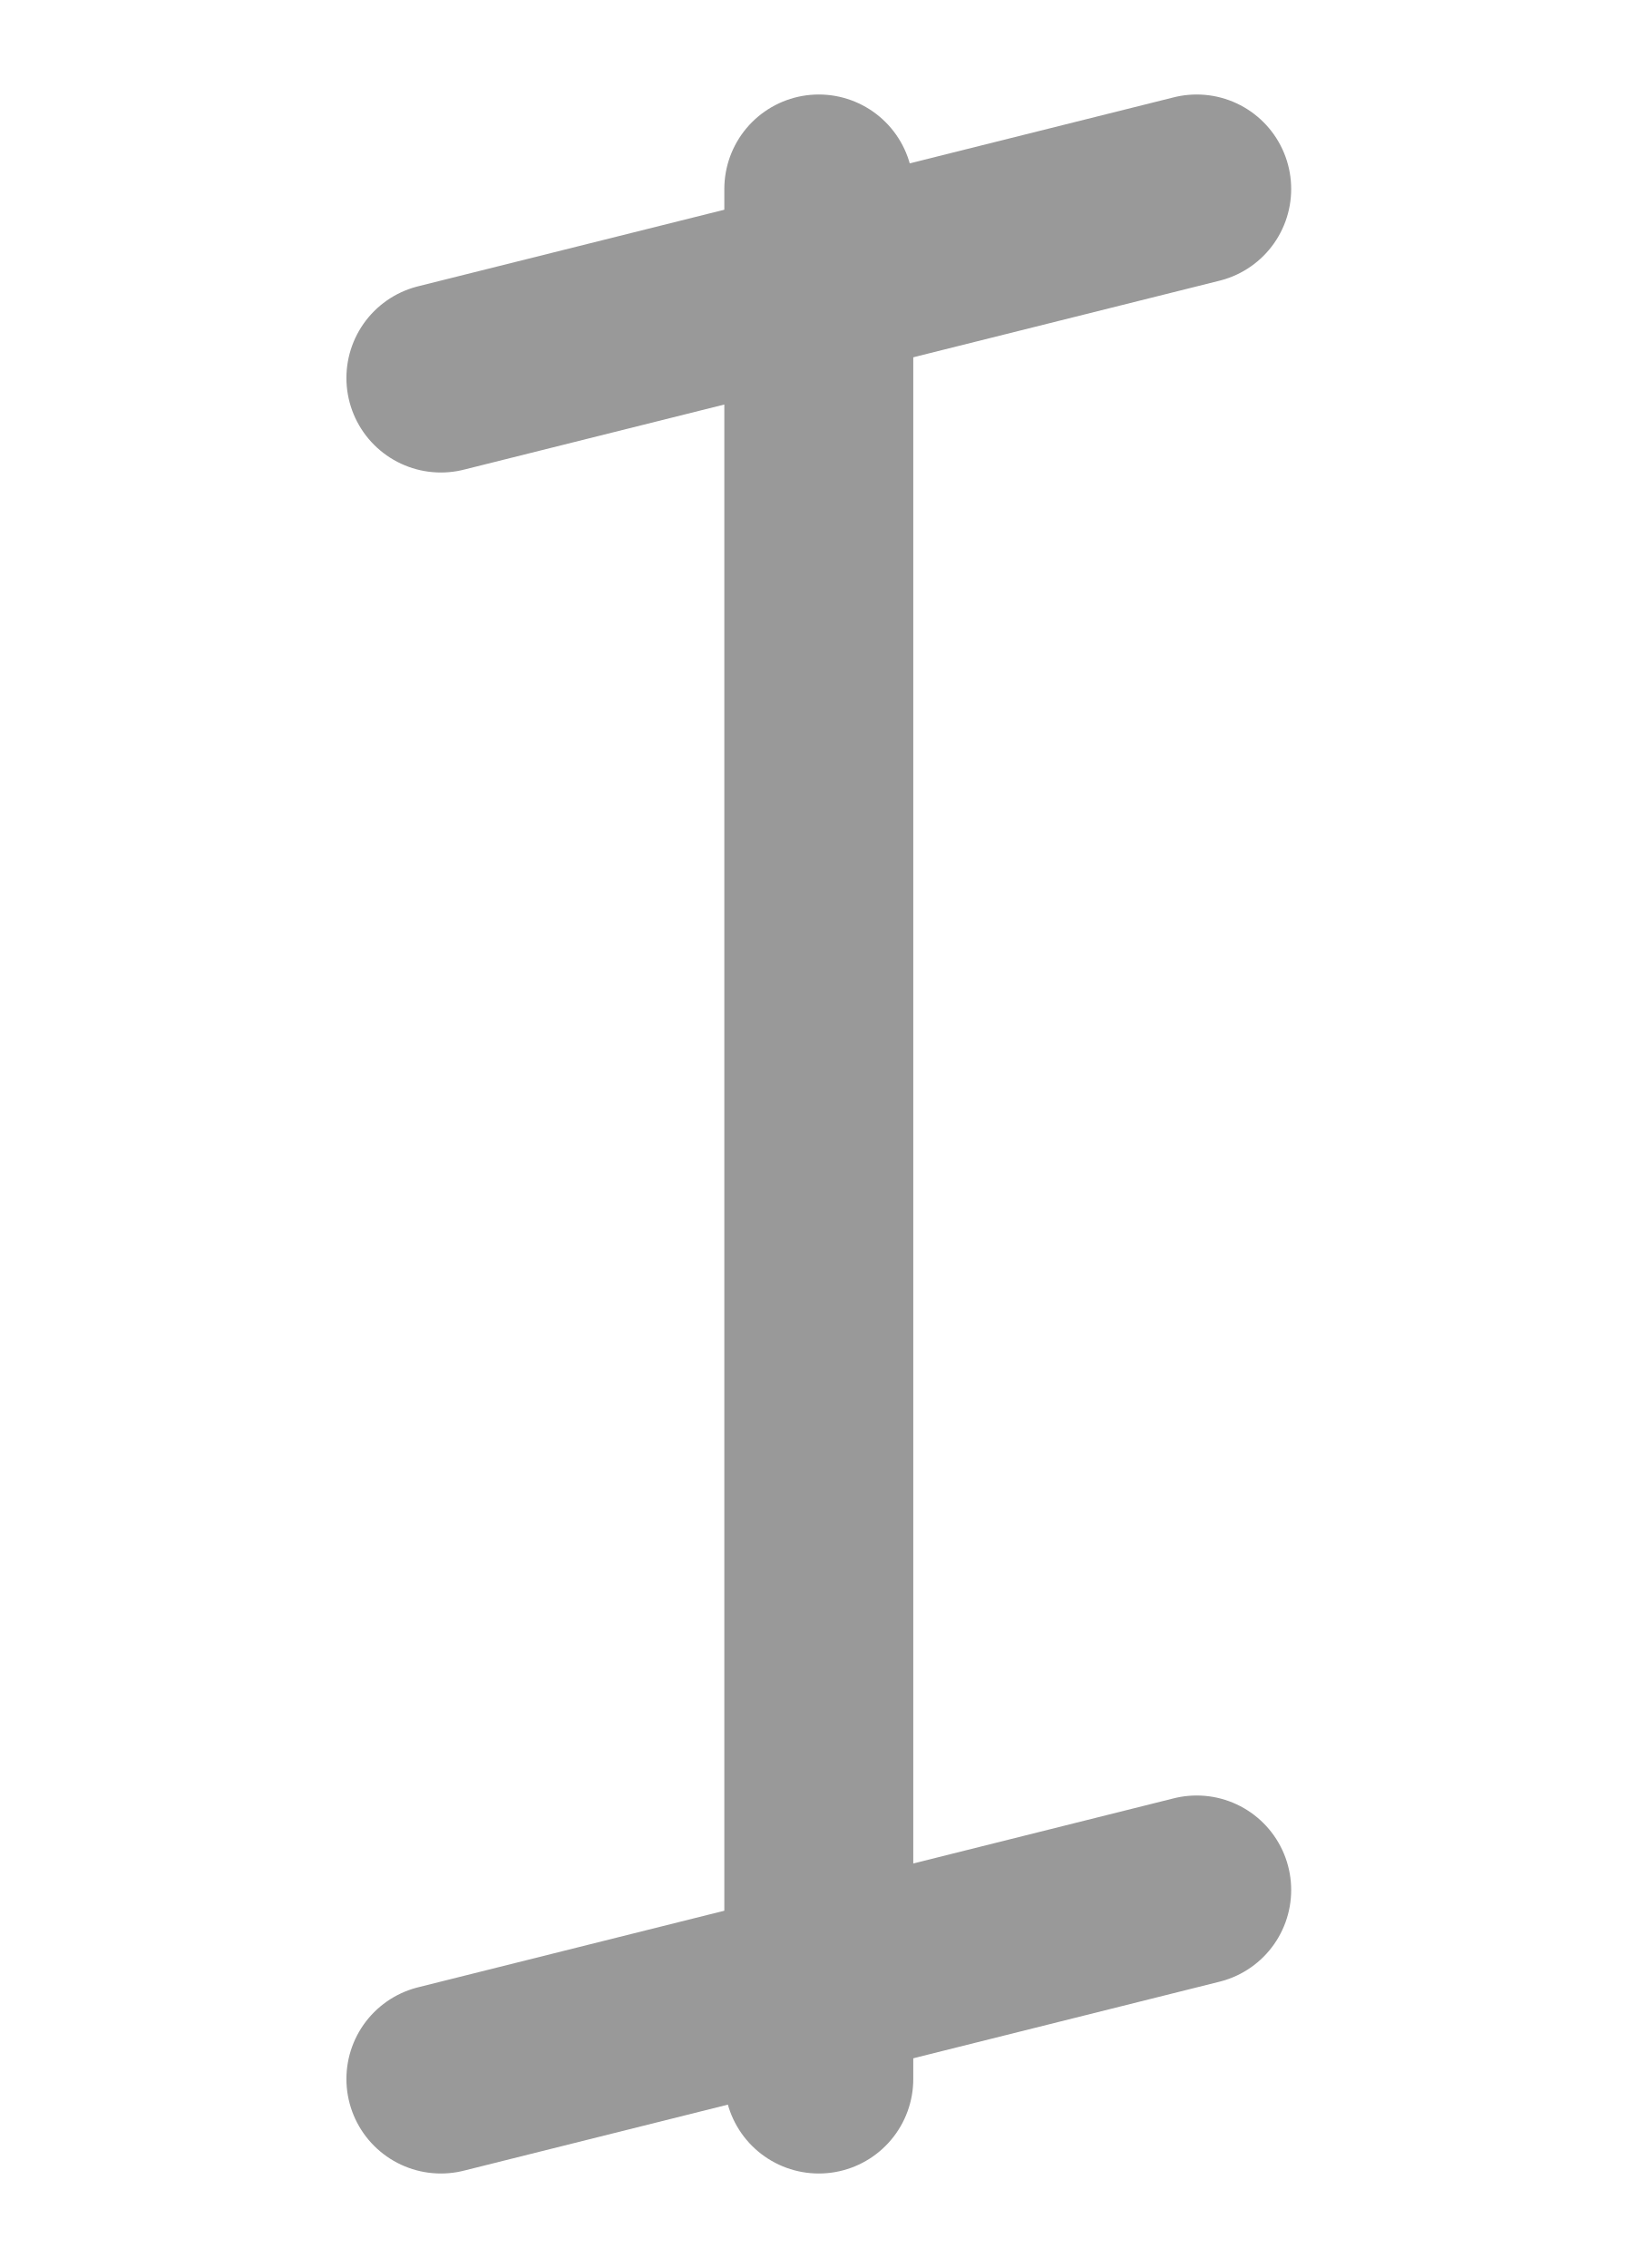
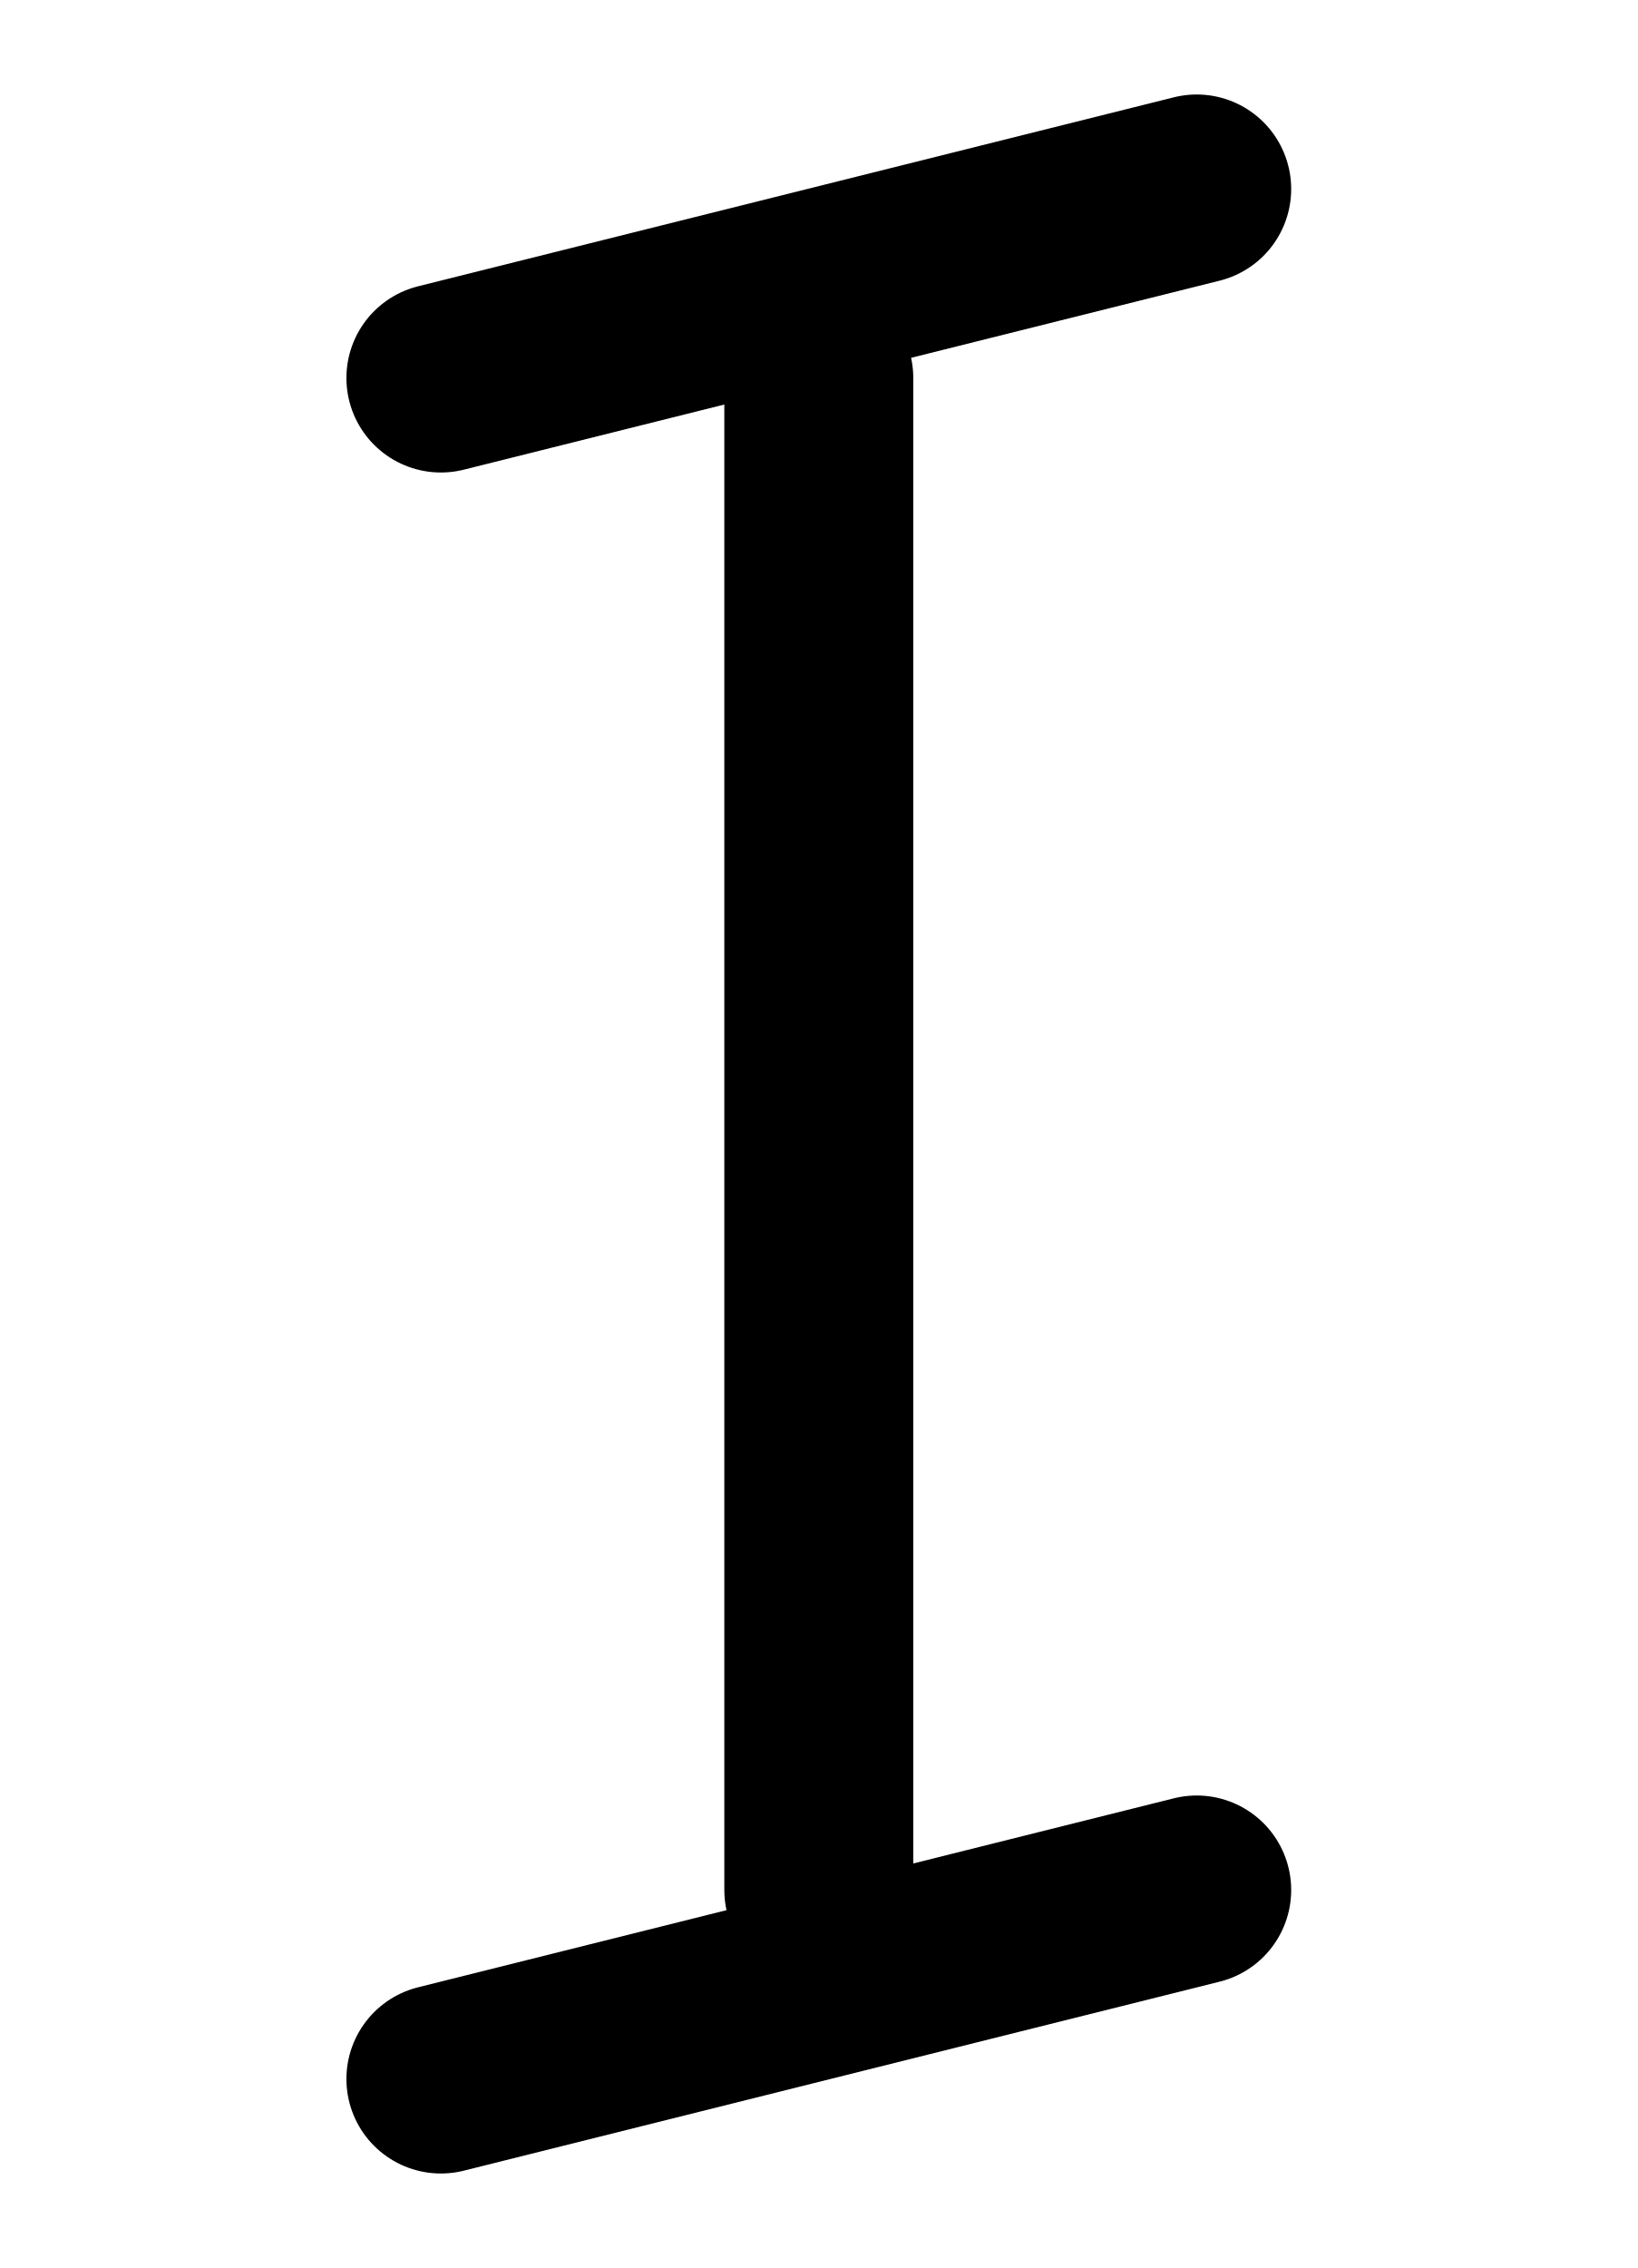
<svg xmlns="http://www.w3.org/2000/svg" version="1.0" id="EtruscanZ-01" x="0px" y="0px" width="130" height="180">
-   <line fill="none" stroke="#999" stroke-width="15" stroke-linecap="round" stroke-linejoin="round" x1="65.0" y1="15" x2="65.0" y2="165" />
-   <line fill="none" stroke="#999" stroke-width="15" stroke-linecap="round" stroke-linejoin="round" x1="35.0" y1="30.0" x2="95.0" y2="15" />
-   <line fill="none" stroke="#999" stroke-width="15" stroke-linecap="round" stroke-linejoin="round" x1="35.0" y1="165" x2="95.0" y2="150.0" />
+   <line fill="none" stroke="#000" stroke-width="15" stroke-linecap="round" stroke-linejoin="round" x1="65.0" y1="30.0" x2="65.0" y2="150.0" />
+   <line fill="none" stroke="#000" stroke-width="15" stroke-linecap="round" stroke-linejoin="round" x1="35.0" y1="30.0" x2="95.0" y2="15" />
+   <line fill="none" stroke="#000" stroke-width="15" stroke-linecap="round" stroke-linejoin="round" x1="35.0" y1="165" x2="95.0" y2="150.0" />
</svg>
